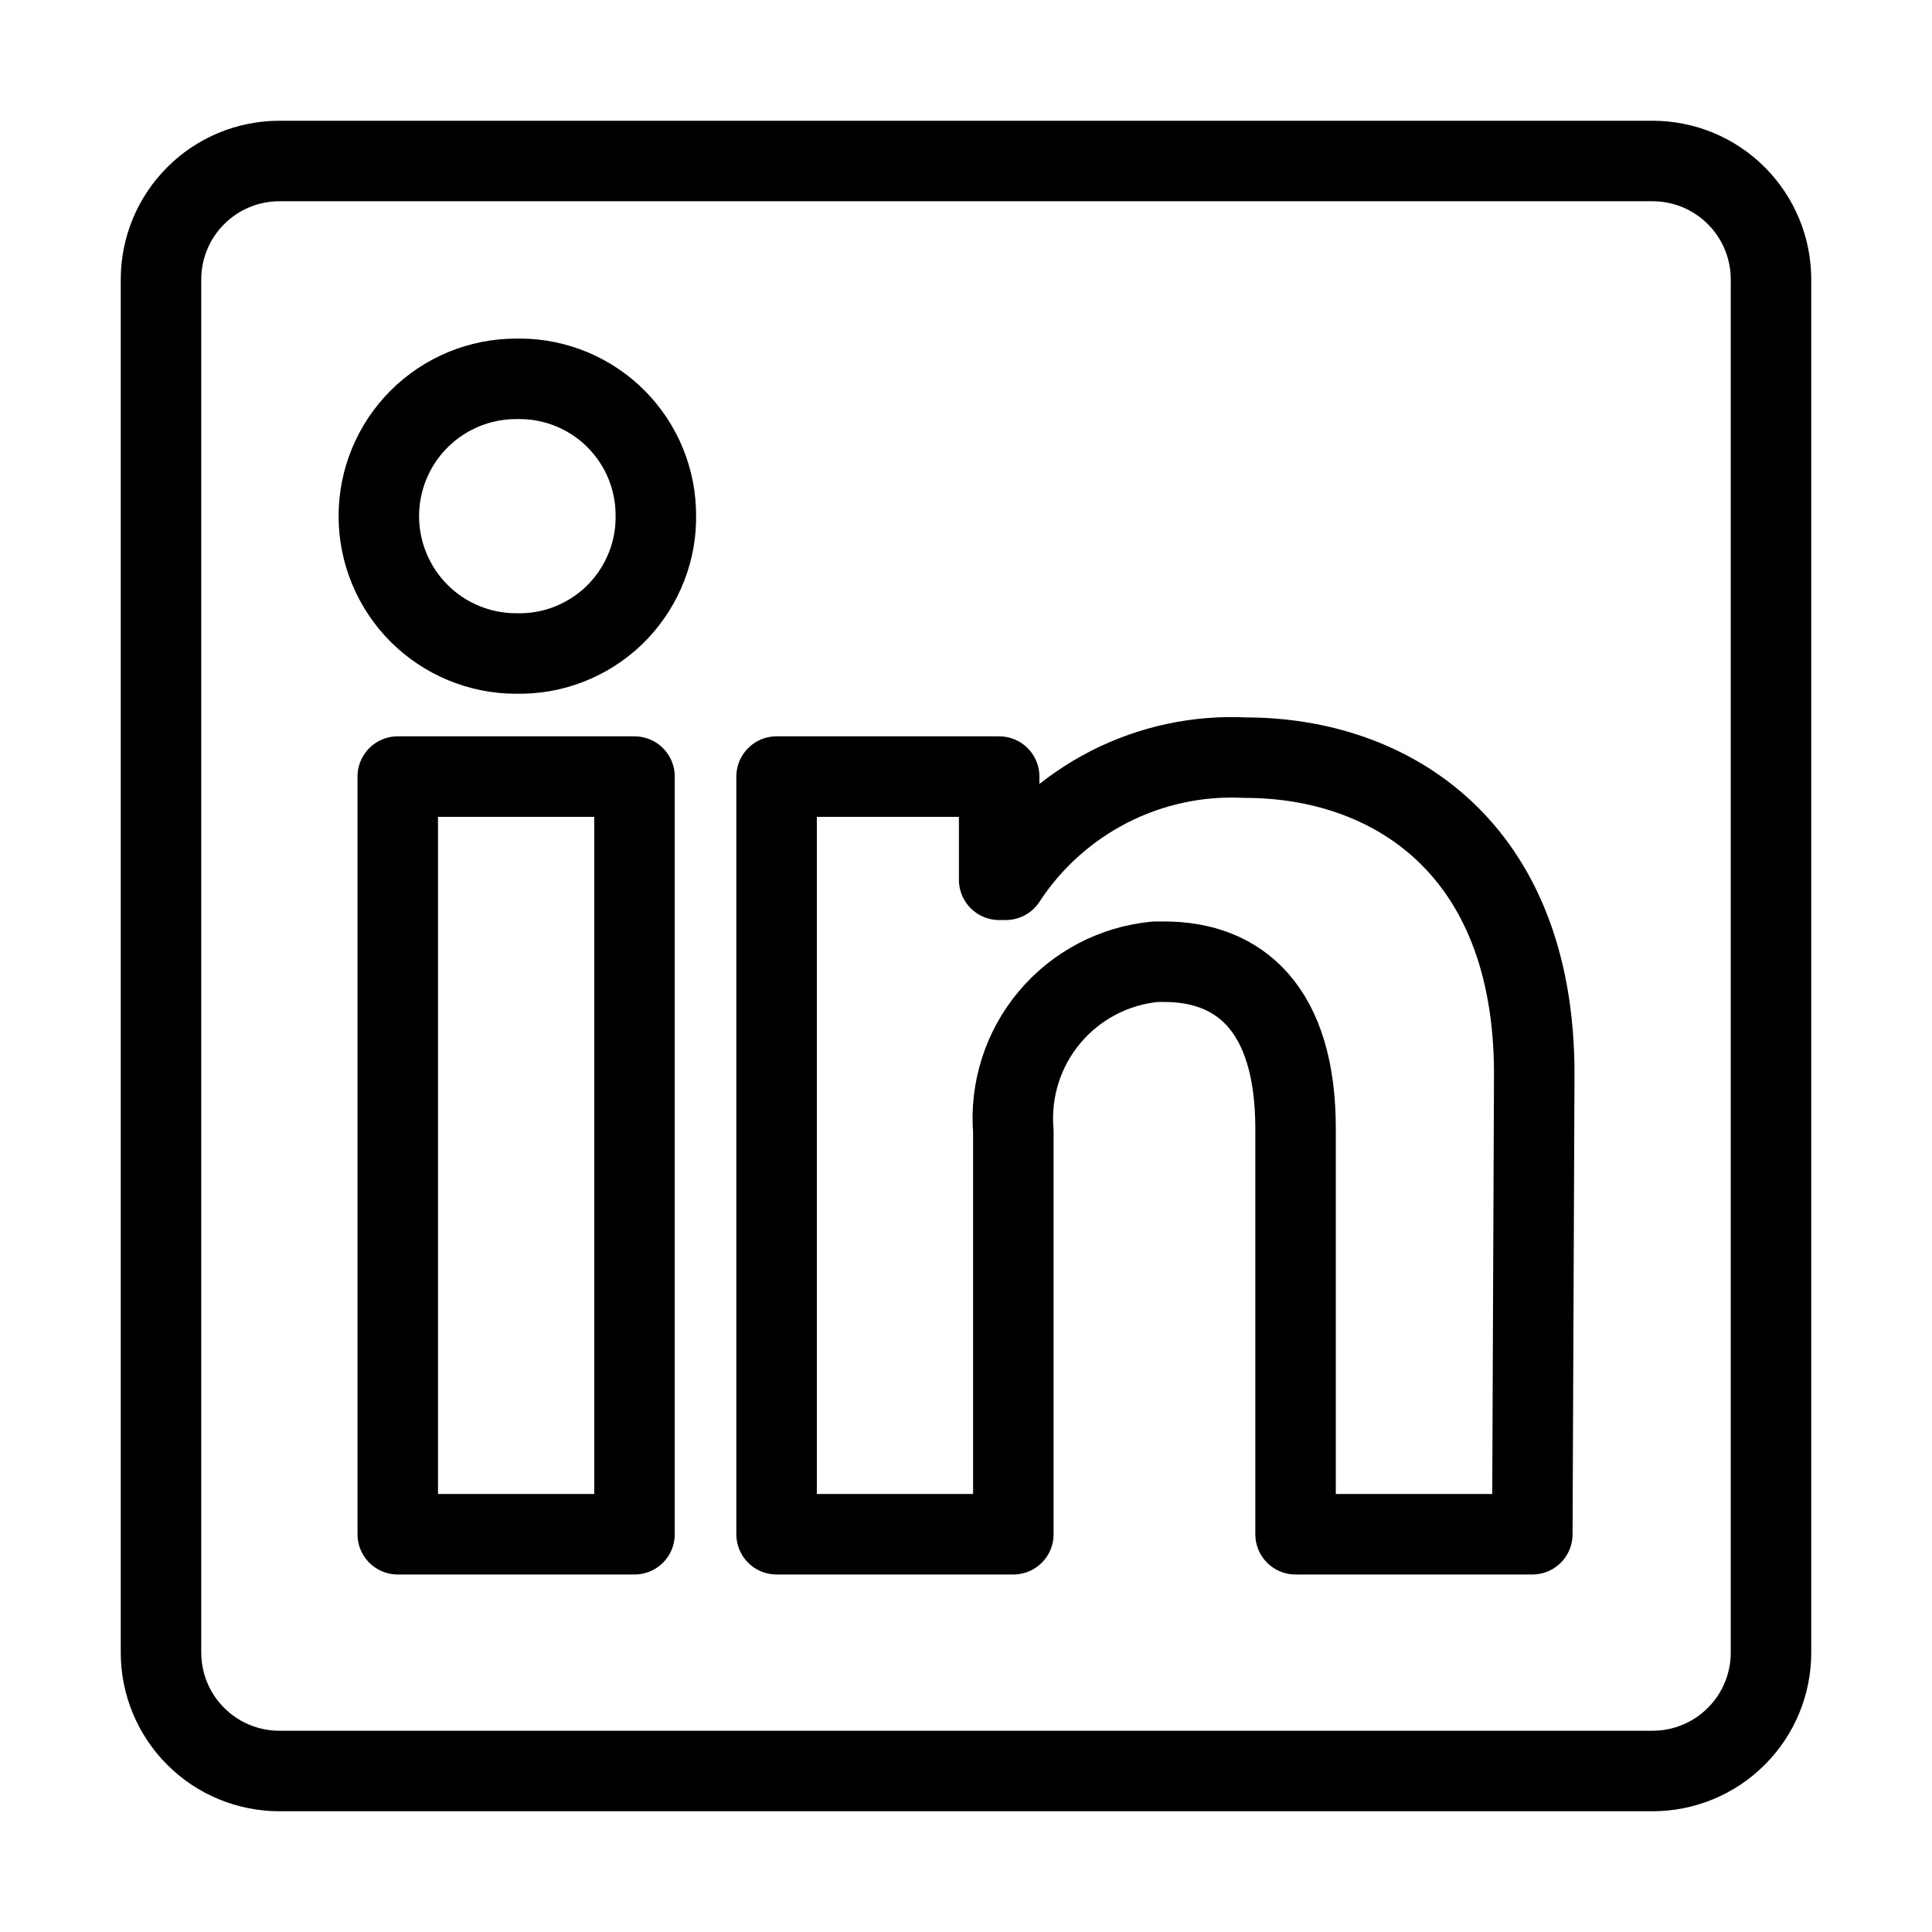
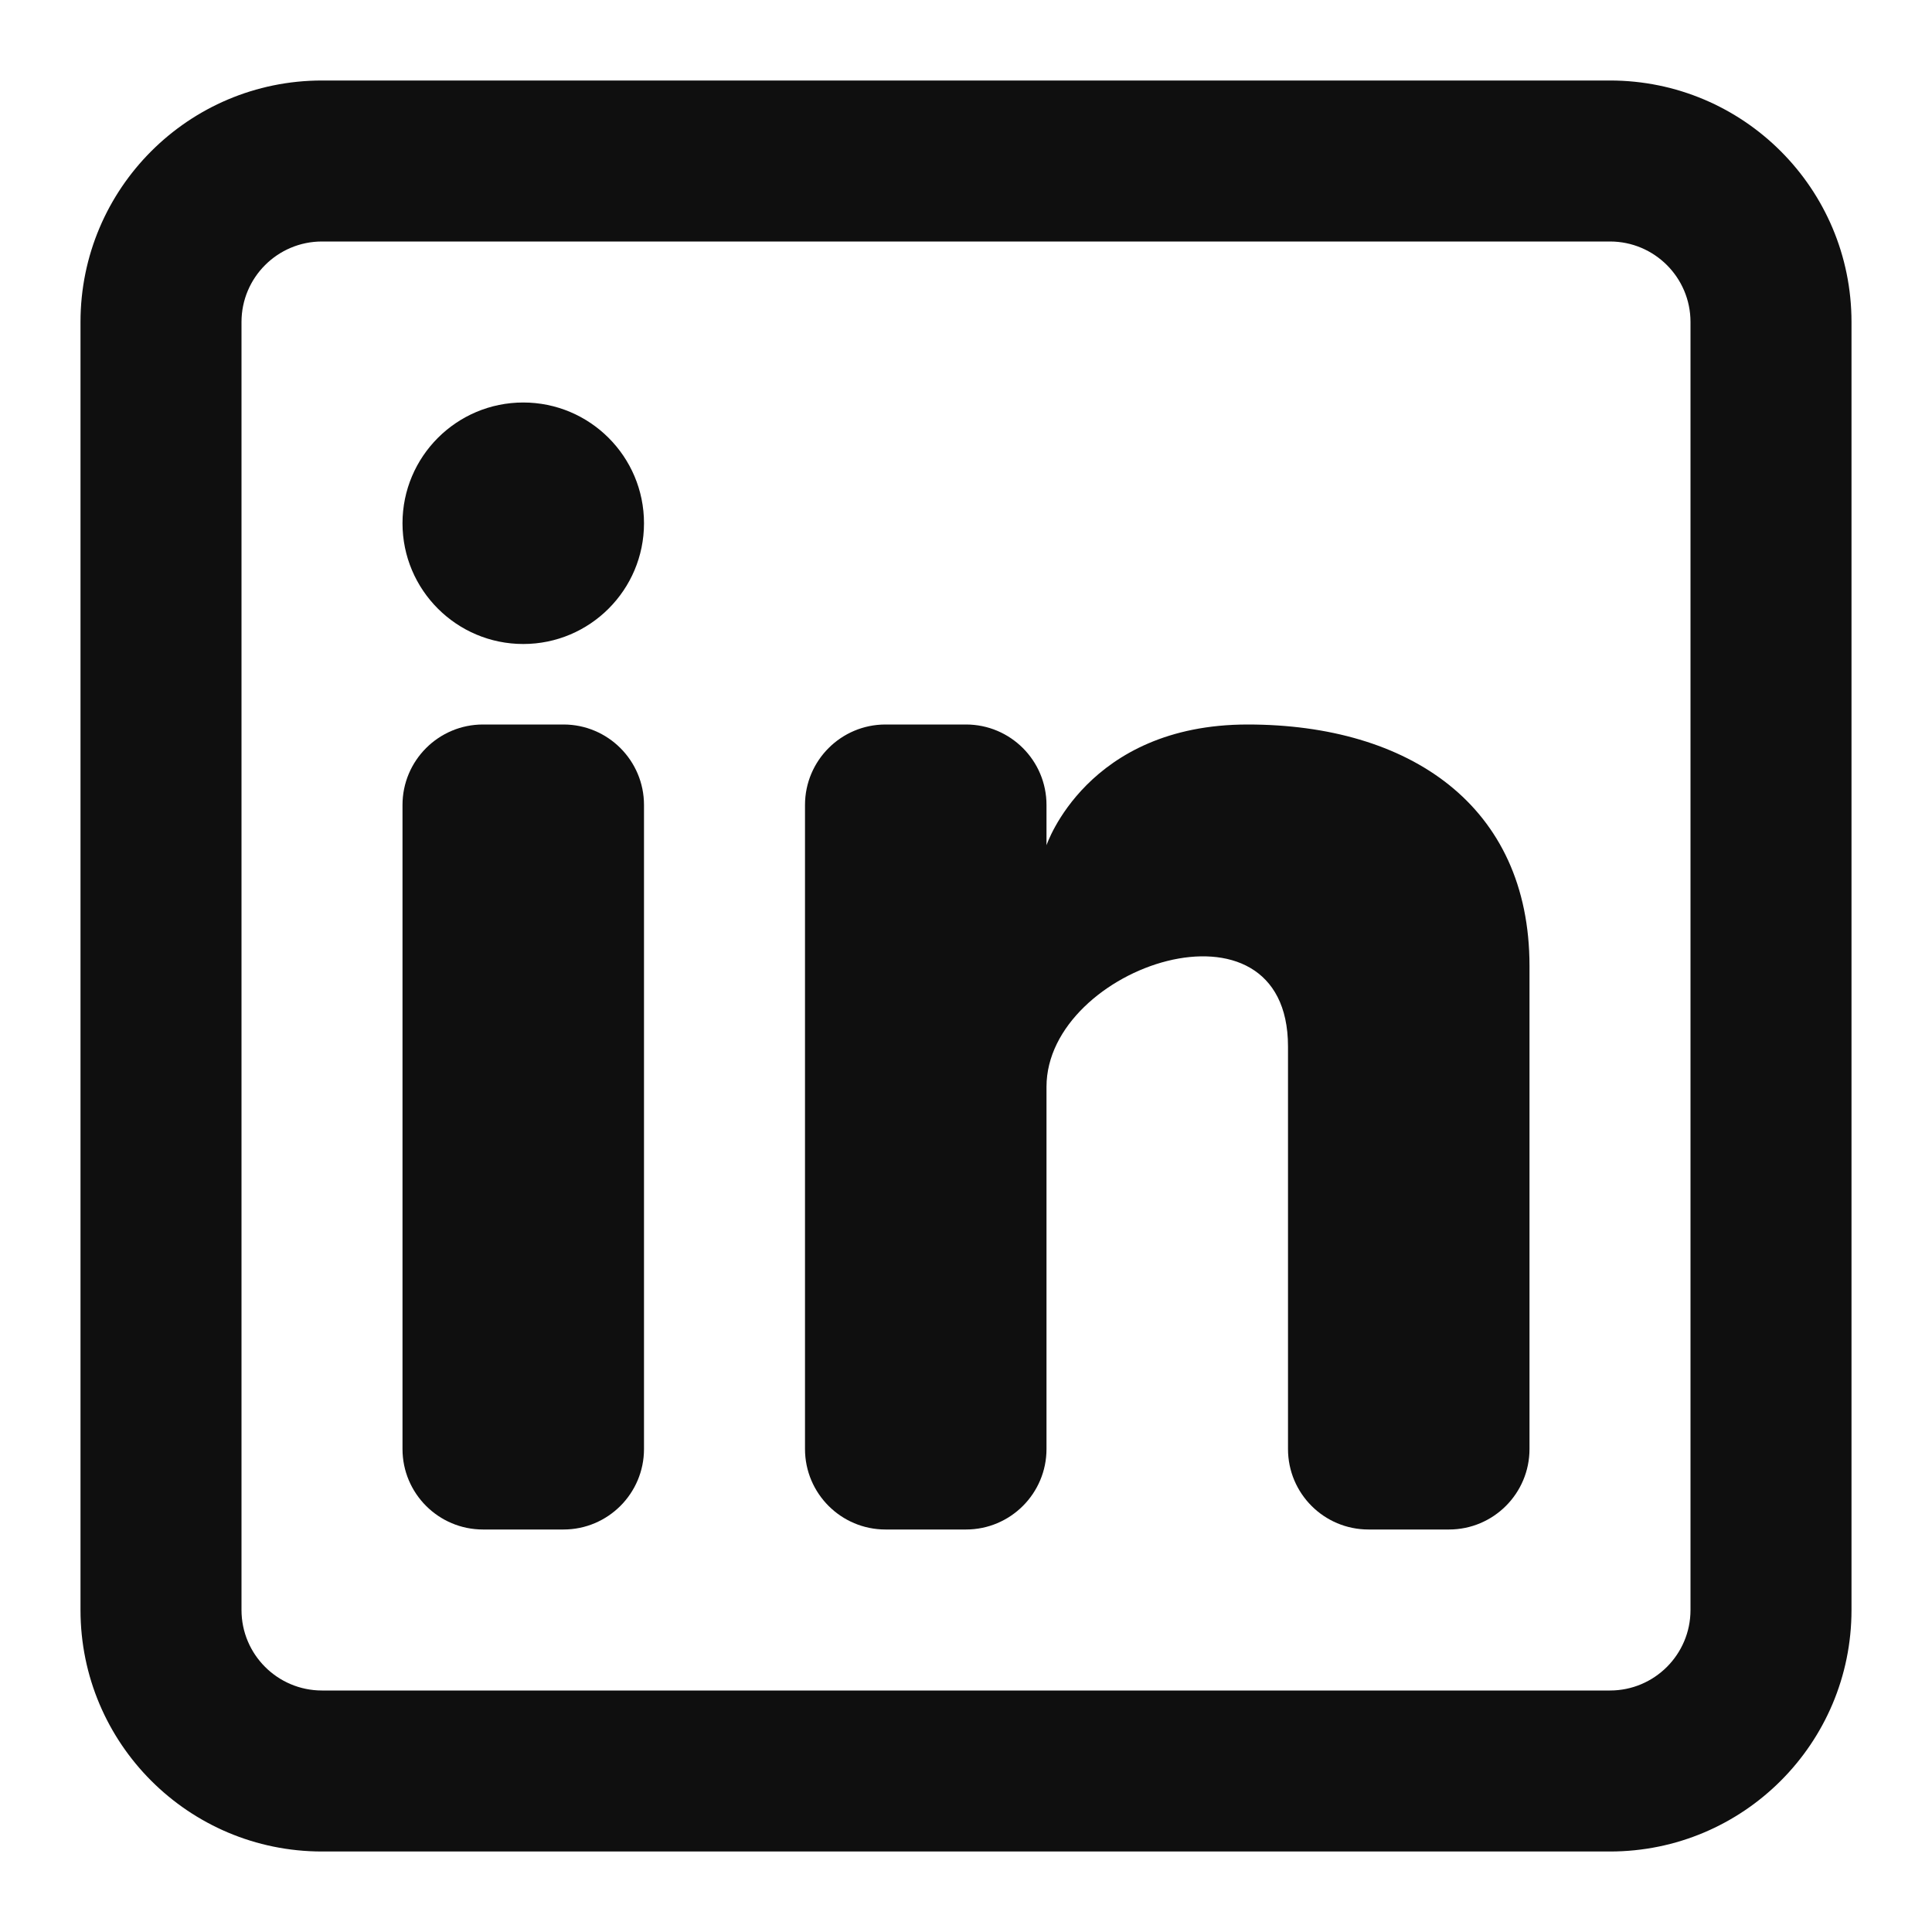
<svg xmlns="http://www.w3.org/2000/svg" width="800px" height="800px" viewBox="0 0 24 24" fill="none">
-   <path d="M22 3.471V20.529C22 20.919 21.845 21.294 21.569 21.569C21.294 21.845 20.919 22 20.529 22H3.471C3.081 22 2.706 21.845 2.431 21.569C2.155 21.294 2 20.919 2 20.529V3.471C2 3.081 2.155 2.707 2.431 2.431C2.706 2.155 3.081 2 3.471 2H20.529C20.919 2 21.294 2.155 21.569 2.431C21.845 2.707 22 3.081 22 3.471V3.471ZM7.882 9.647H4.941V19.059H7.882V9.647ZM8.147 6.412C8.149 6.189 8.106 5.969 8.023 5.763C7.939 5.556 7.815 5.369 7.659 5.21C7.503 5.052 7.317 4.926 7.112 4.839C6.907 4.753 6.687 4.707 6.465 4.706H6.412C5.959 4.706 5.525 4.886 5.205 5.206C4.886 5.525 4.706 5.959 4.706 6.412C4.706 6.864 4.886 7.298 5.205 7.618C5.525 7.938 5.959 8.118 6.412 8.118V8.118C6.634 8.123 6.856 8.085 7.063 8.005C7.271 7.924 7.461 7.804 7.622 7.651C7.783 7.497 7.912 7.313 8.002 7.11C8.093 6.906 8.142 6.687 8.147 6.465V6.412ZM19.059 13.341C19.059 10.512 17.259 9.412 15.471 9.412C14.885 9.382 14.302 9.507 13.78 9.773C13.258 10.04 12.814 10.438 12.494 10.929H12.412V9.647H9.647V19.059H12.588V14.053C12.546 13.54 12.707 13.031 13.038 12.637C13.368 12.243 13.841 11.995 14.353 11.947H14.465C15.4 11.947 16.094 12.535 16.094 14.018V19.059H19.035L19.059 13.341Z" stroke="#000000" stroke-linejoin="round" />
+   <path d="M6.5 8C7.328 8 8 7.328 8 6.5C8 5.672 7.328 5 6.5 5C5.672 5 5 5.672 5 6.5C5 7.328 5.672 8 6.5 8Z" fill="#0F0F0F" />
+   <path d="M5 10C5 9.448 5.448 9 6 9H7C7.552 9 8 9.448 8 10V18C8 18.552 7.552 19 7 19H6C5.448 19 5 18.552 5 18V10Z" fill="#0F0F0F" />
+   <path d="M11 19H12C12.552 19 13 18.552 13 18V13.5C13 12 16 11 16 13V18C16 18.553 16.448 19 17 19H18C18.552 19 19 18.552 19 18V12C19 10 17.5 9 15.5 9C13.5 9 13 10.5 13 10.5V10C13 9.448 12.552 9 12 9H11C10.448 9 10 9.448 10 10V18C10 18.552 10.448 19 11 19Z" fill="#0F0F0F" />
+   <path fill-rule="evenodd" clip-rule="evenodd" d="M20 1C21.657 1 23 2.343 23 4V20C23 21.657 21.657 23 20 23H4C2.343 23 1 21.657 1 20V4C1 2.343 2.343 1 4 1H20ZM20 3C20.552 3 21 3.448 21 4V20C21 20.552 20.552 21 20 21H4C3.448 21 3 20.552 3 20V4C3 3.448 3.448 3 4 3H20Z" fill="#0F0F0F" />
</svg>
